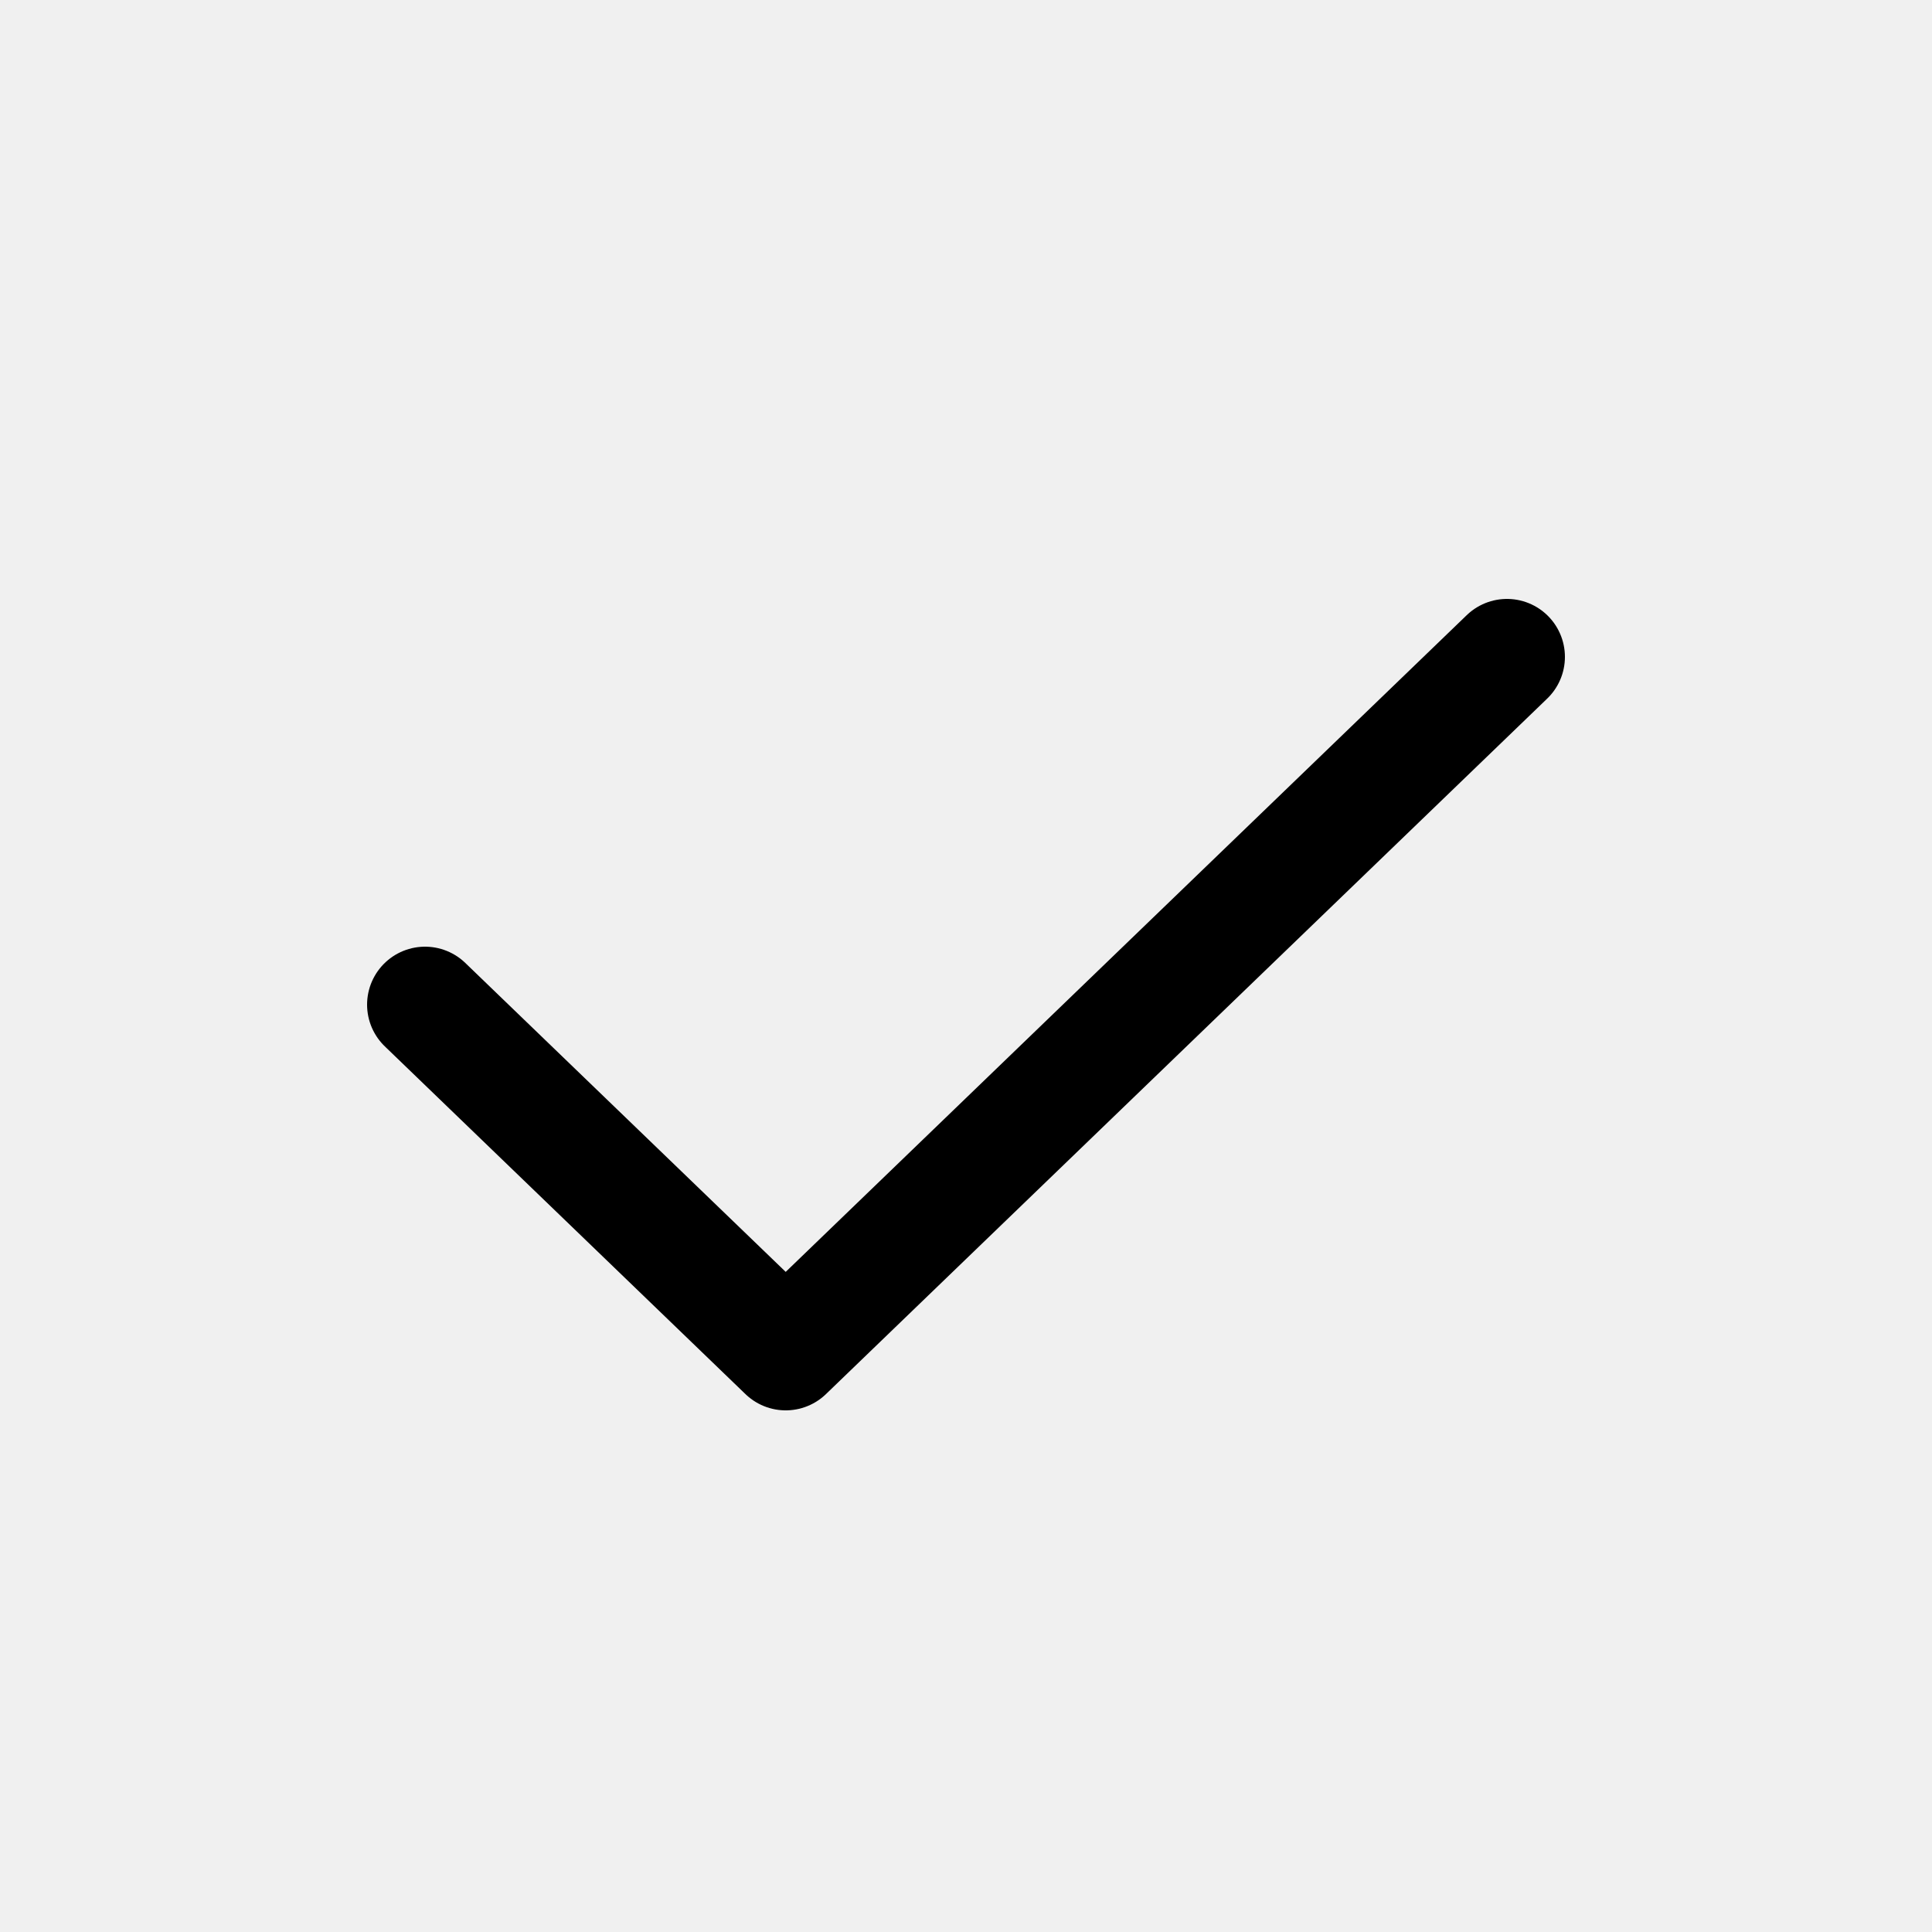
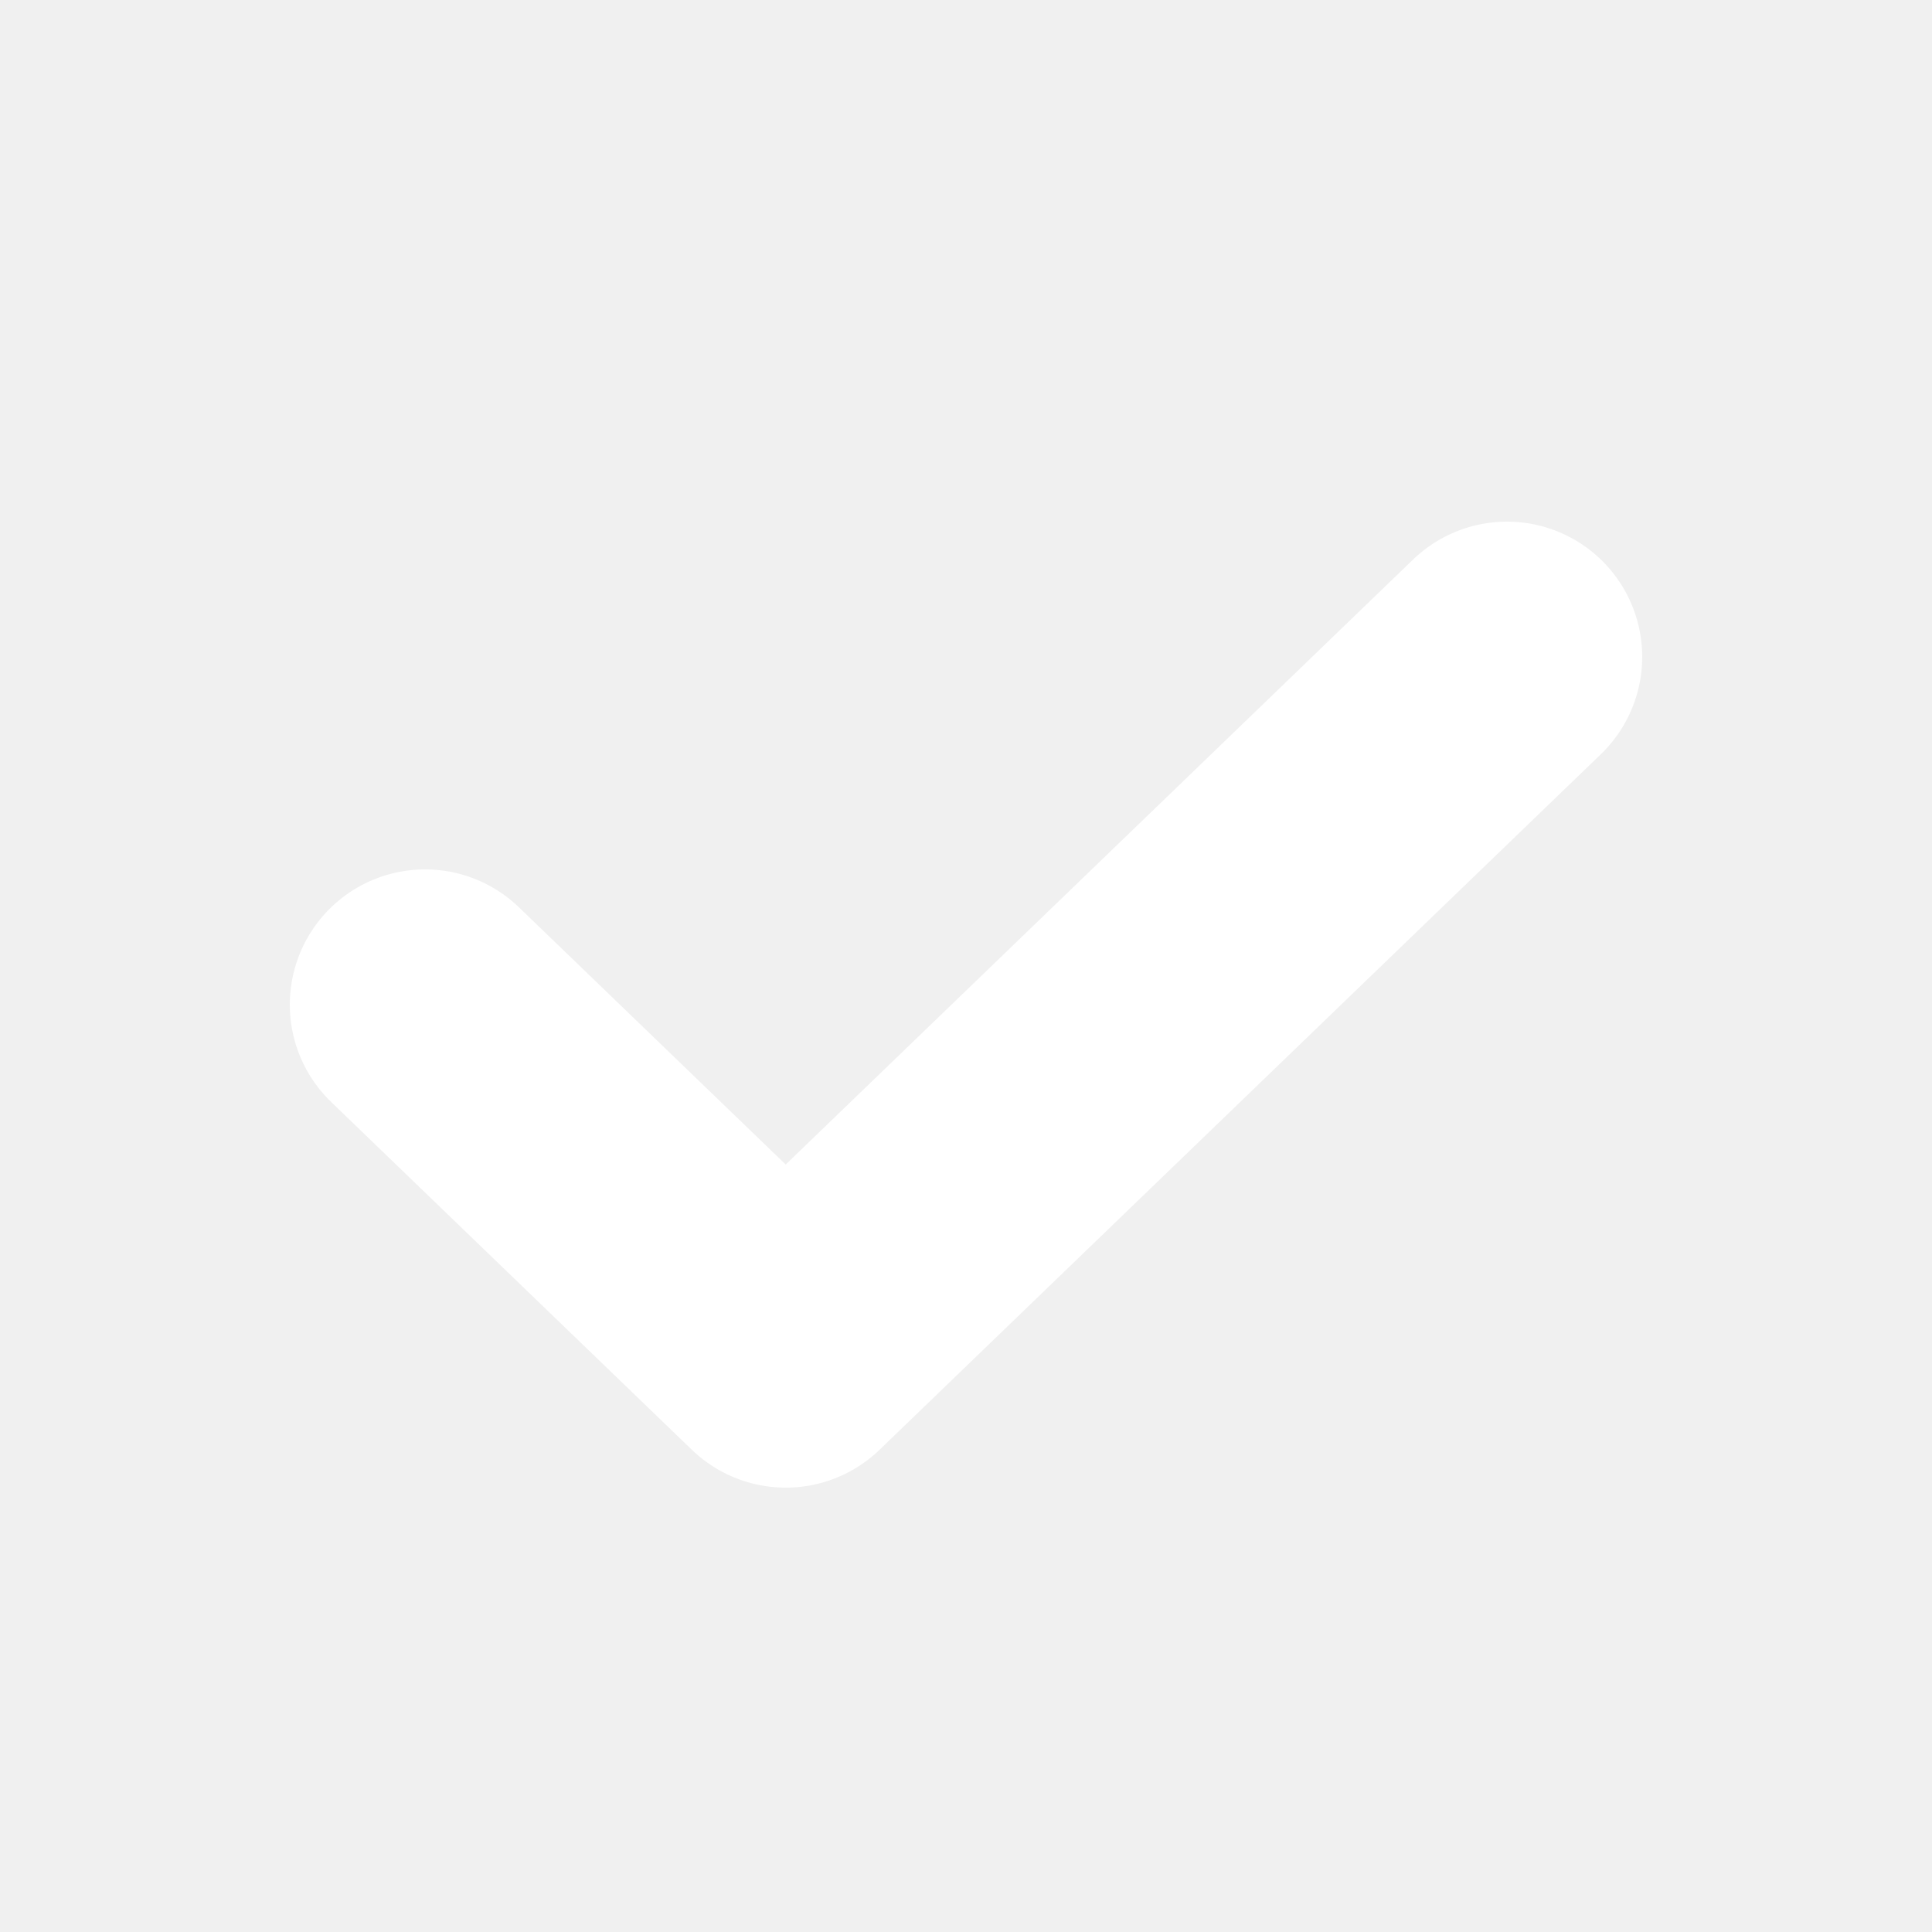
<svg xmlns="http://www.w3.org/2000/svg" width="800px" height="800px" viewBox="0 -0.5 25 25" fill="none">
-   <path d="M5.5 12.5L10.167 17L19.5 8" stroke="#000000" stroke-width="1.5" stroke-linecap="round" stroke-linejoin="round" />
+   <path d="M5.5 12.5L10.167 17L19.5 8" stroke="#ffffff" stroke-width="3.5" stroke-linecap="round" stroke-linejoin="round" />
</svg>
